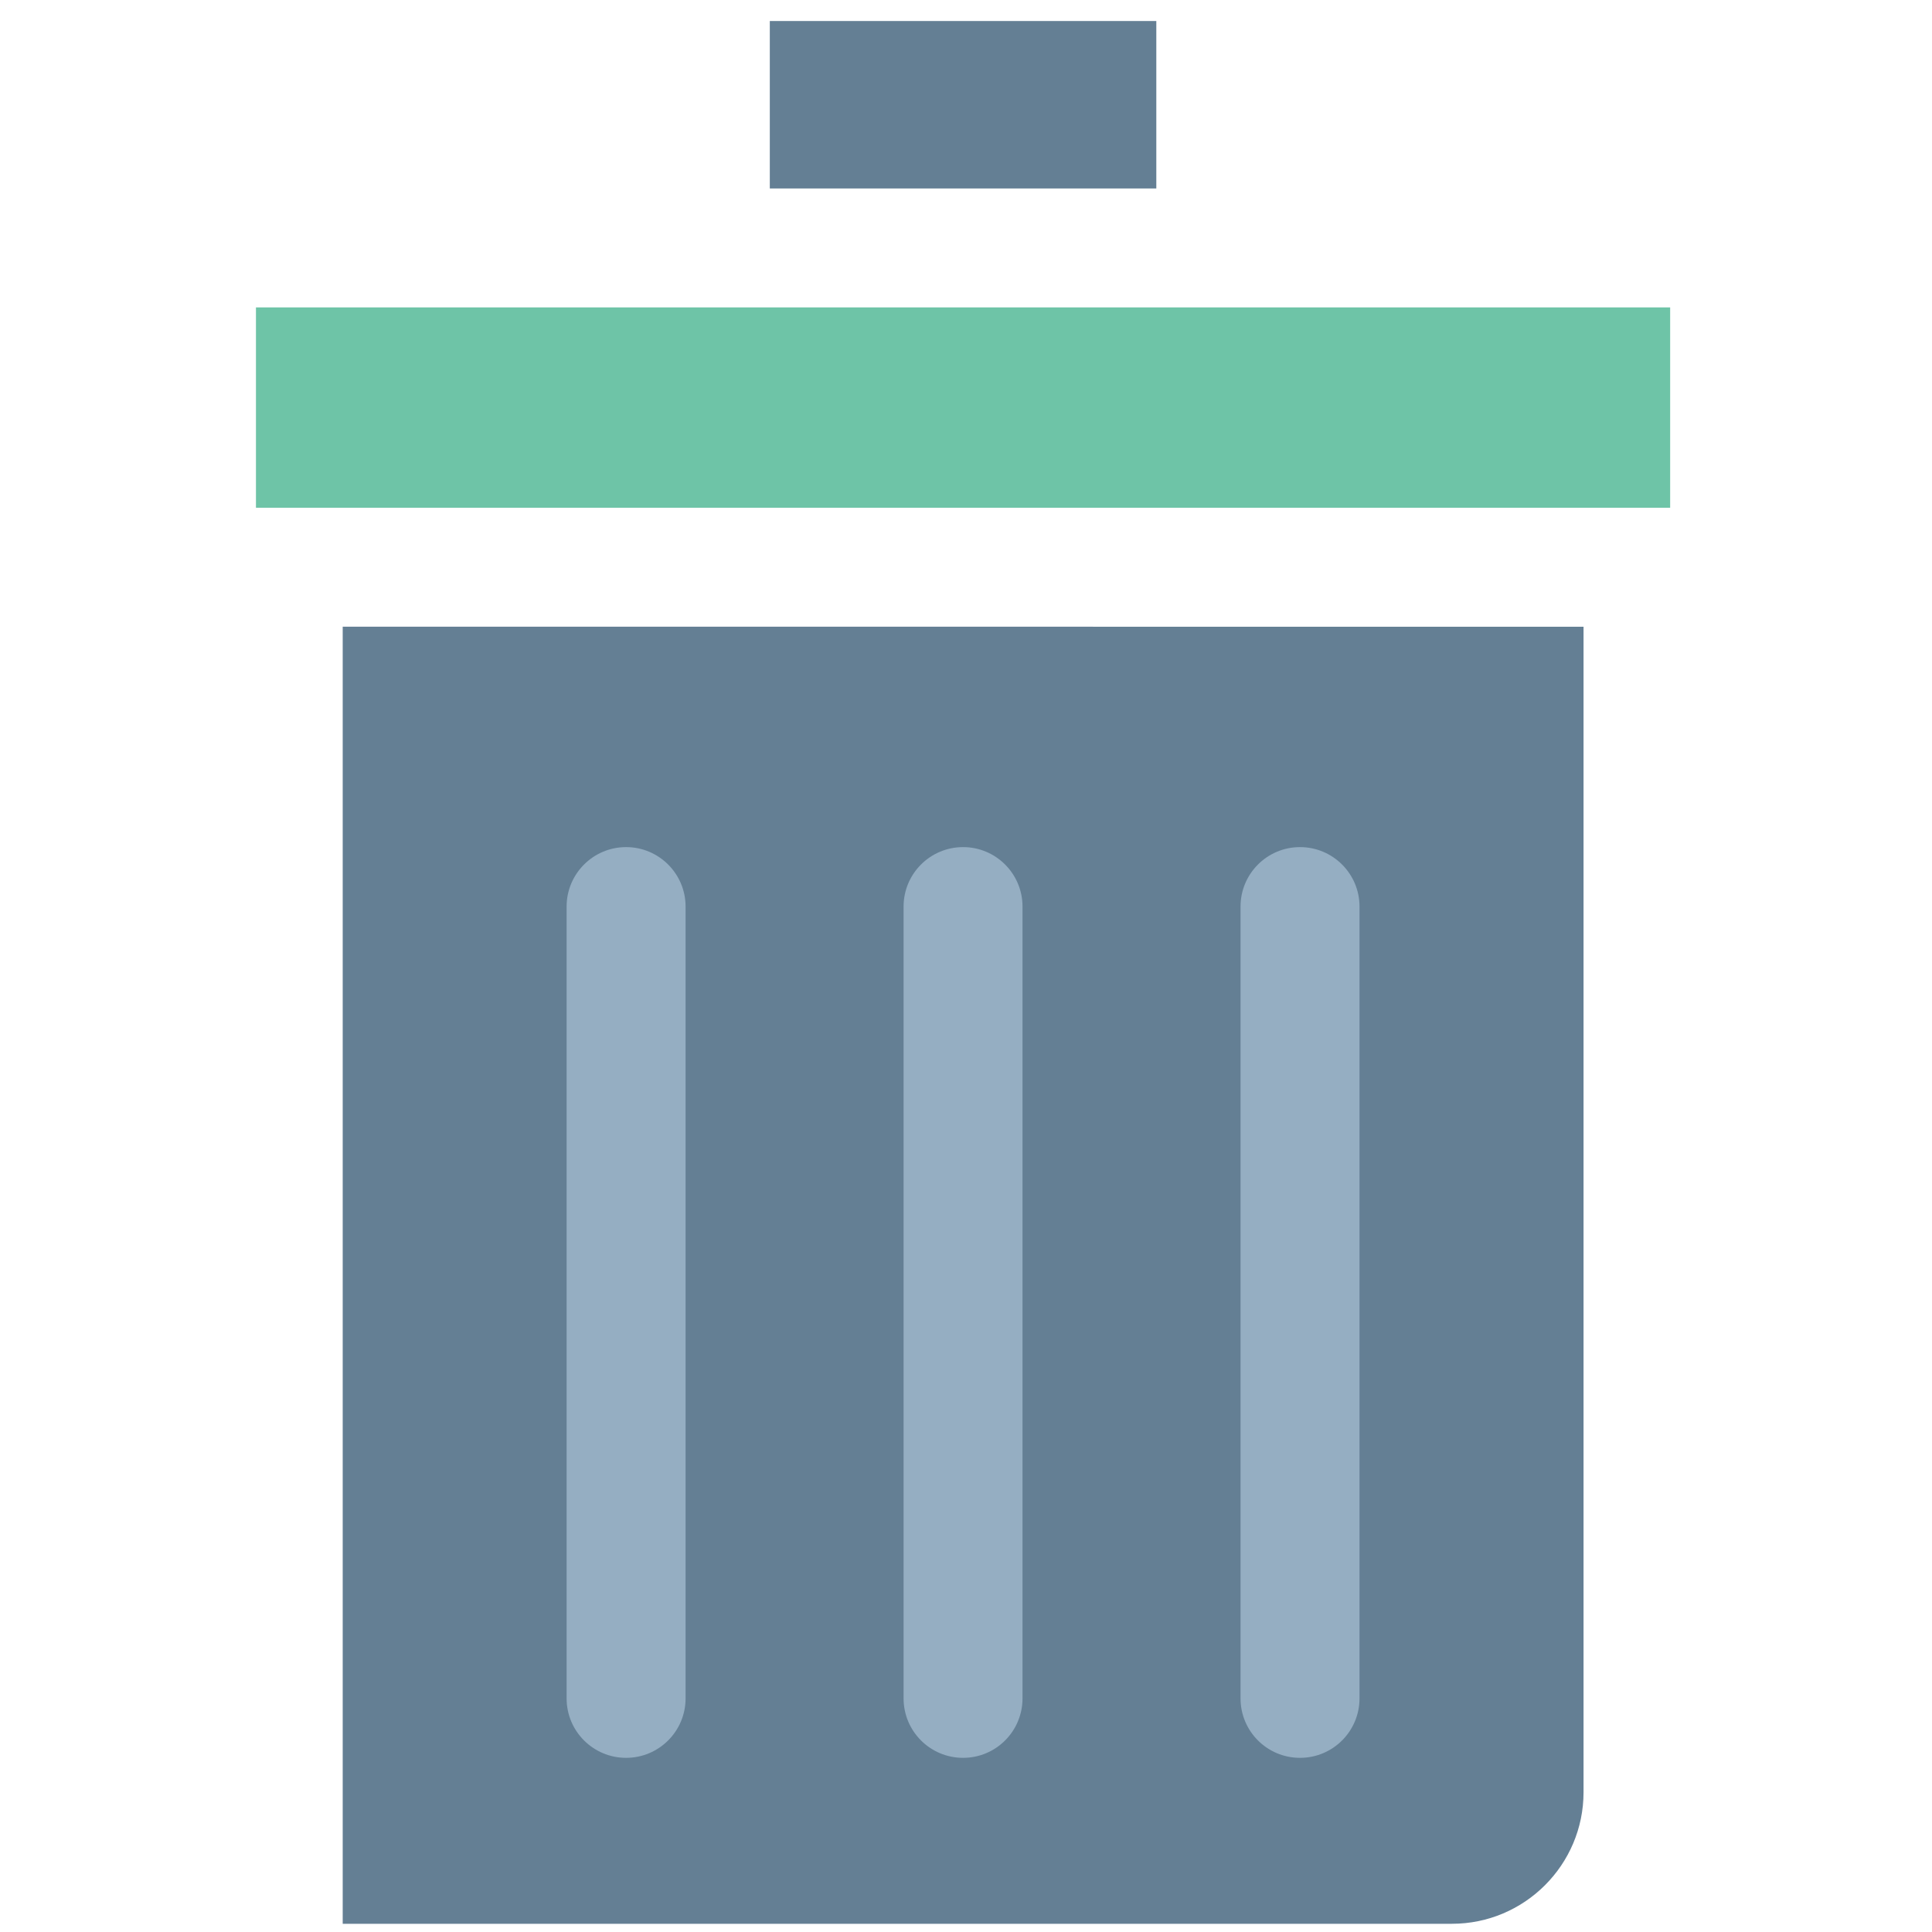
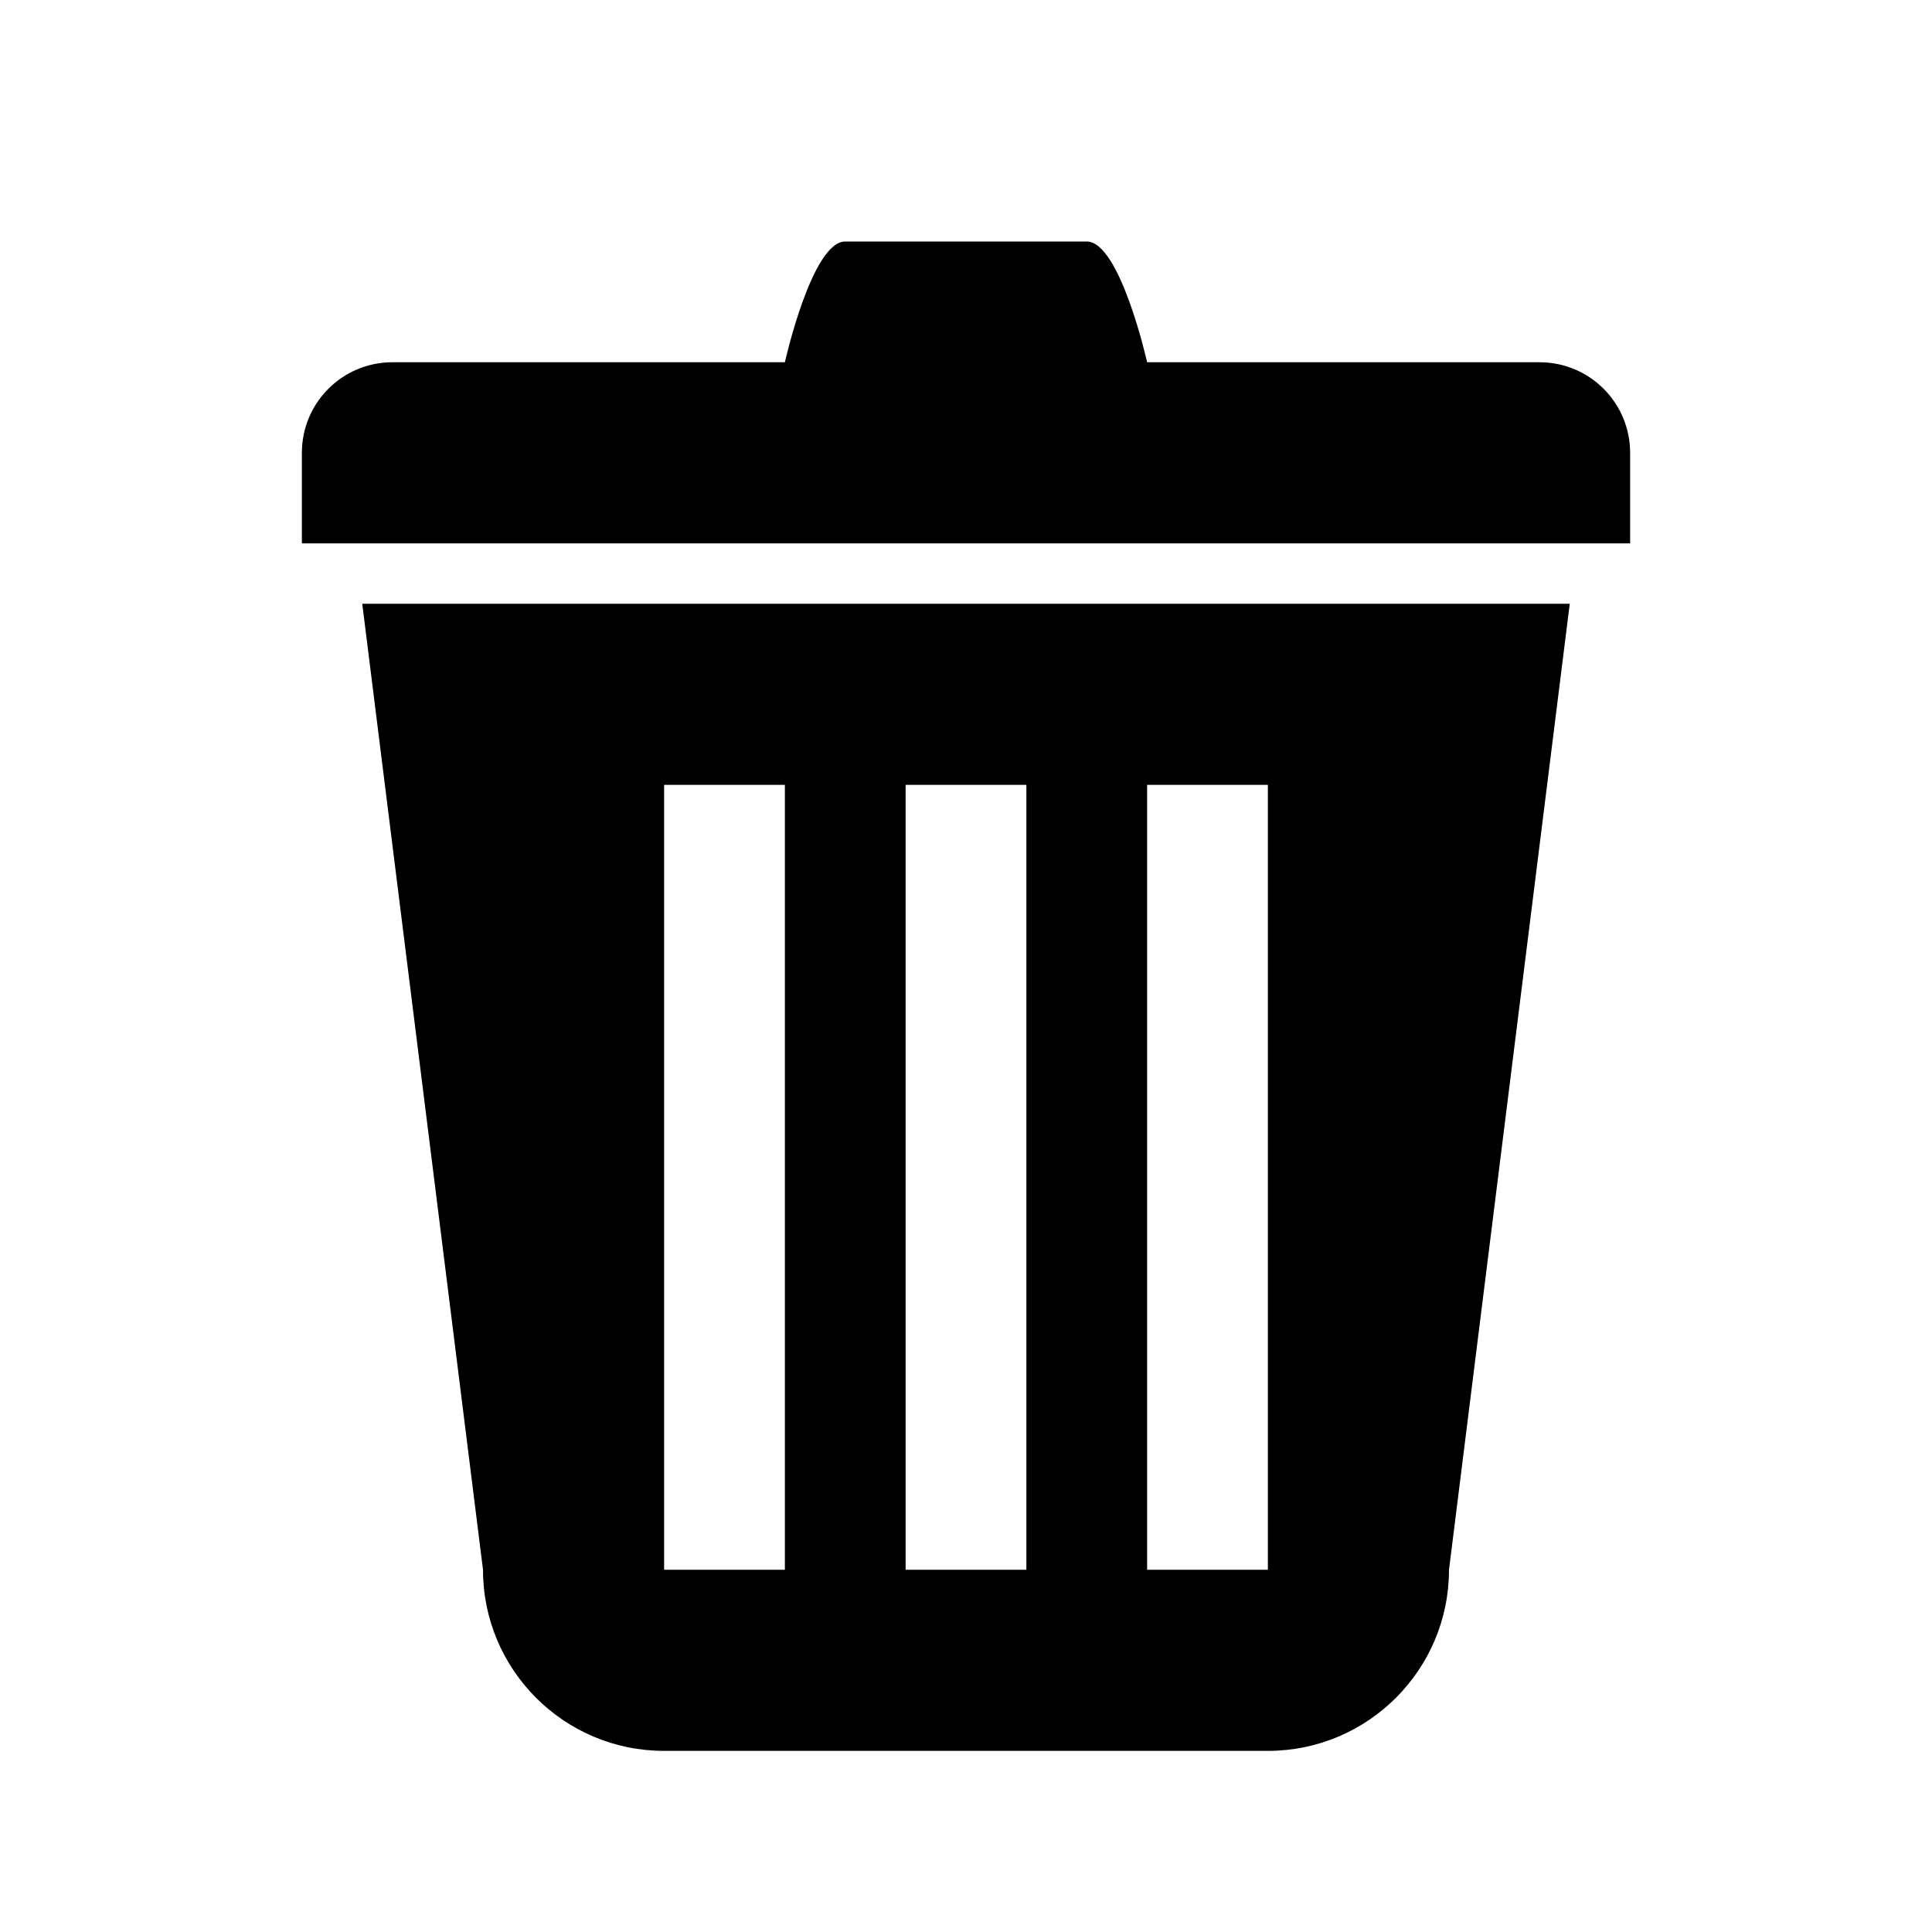
- <svg xmlns="http://www.w3.org/2000/svg" width="64px" height="64px" viewBox="0 0 91 91" enable-background="new 0 0 91 91" id="Layer_1" version="1.1" xml:space="preserve" fill="#000000">
+ <svg xmlns="http://www.w3.org/2000/svg" width="64px" height="64px" viewBox="0 0 32 32" version="1.1">
  <g id="SVGRepo_bgCarrier" stroke-width="0" />
  <g id="SVGRepo_tracerCarrier" stroke-linecap="round" stroke-linejoin="round" />
  <g id="SVGRepo_iconCarrier">
-     <g>
-       <g>
-         <path d="M16.142,90.613H68.39c3.418,0,6.197-2.779,6.197-6.195V29.52l-58.445-0.002V90.613z" fill="#647F94" />
-         <path d="M58.431,42.701c0-1.547,1.254-2.801,2.801-2.801s2.803,1.254,2.803,2.801v37.295 c0,1.549-1.256,2.801-2.803,2.801s-2.801-1.252-2.801-2.801V42.701z M42.56,42.701c0-1.547,1.254-2.801,2.803-2.801 c1.545,0,2.799,1.254,2.799,2.801v37.295c0,1.549-1.254,2.801-2.799,2.801c-1.549,0-2.803-1.252-2.803-2.801V42.701z M26.688,42.701c0-1.547,1.256-2.801,2.801-2.801c1.547,0,2.803,1.254,2.803,2.801v37.295c0,1.549-1.256,2.801-2.803,2.801 c-1.545,0-2.801-1.252-2.801-2.801V42.701z" fill="#95AEC2" />
-         <rect fill="#6EC4A7" height="9.438" width="66.611" x="12.056" y="14.479" />
-         <rect fill="#647F94" height="7.887" width="18.205" x="36.259" y="0.99" />
-       </g>
-     </g>
+     <path d="M8 26c0 1.656 1.343 3 3 3h10c1.656 0 3-1.344 3-3l2-16h-20l2 16zM19 13h2v13h-2v-13zM15 13h2v13h-2v-13zM11 13h2v13h-2v-13zM25.5 6h-6.5c0 0-0.448-2-1-2h-4c-0.553 0-1 2-1 2h-6.5c-0.829 0-1.5 0.671-1.5 1.5s0 1.5 0 1.5h22c0 0 0-0.671 0-1.5s-0.672-1.5-1.5-1.5z" />
  </g>
</svg>
